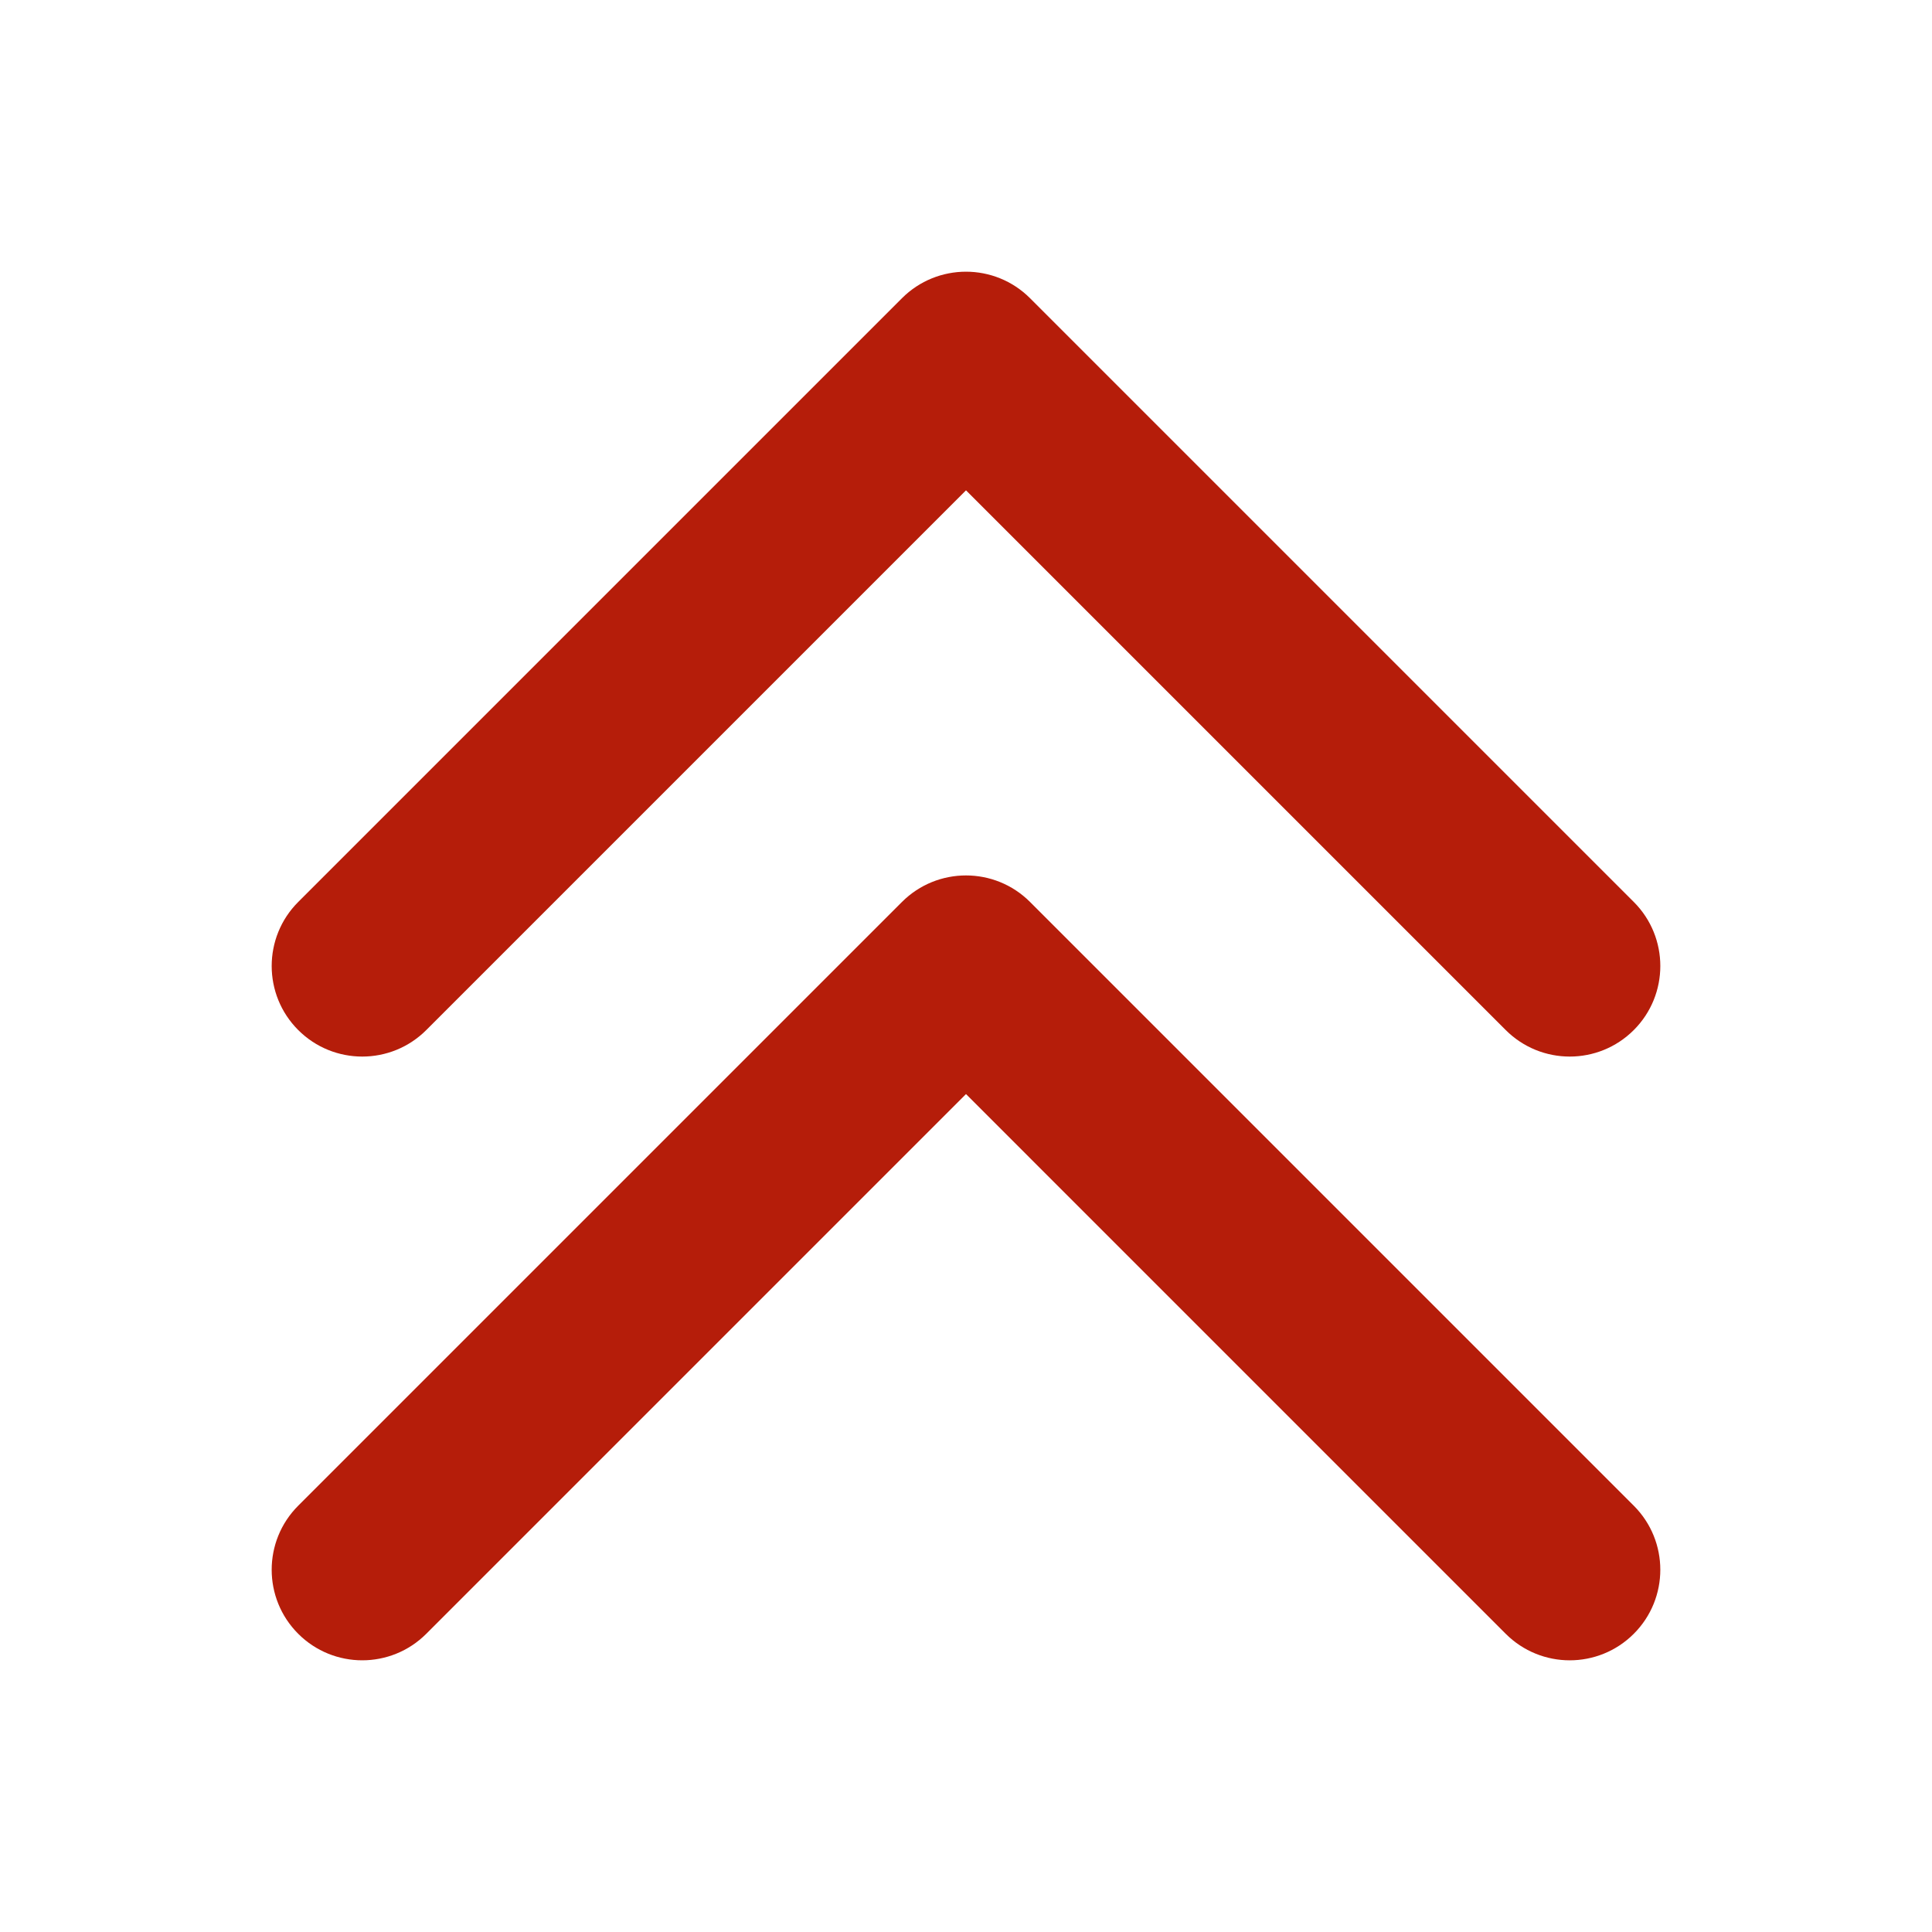
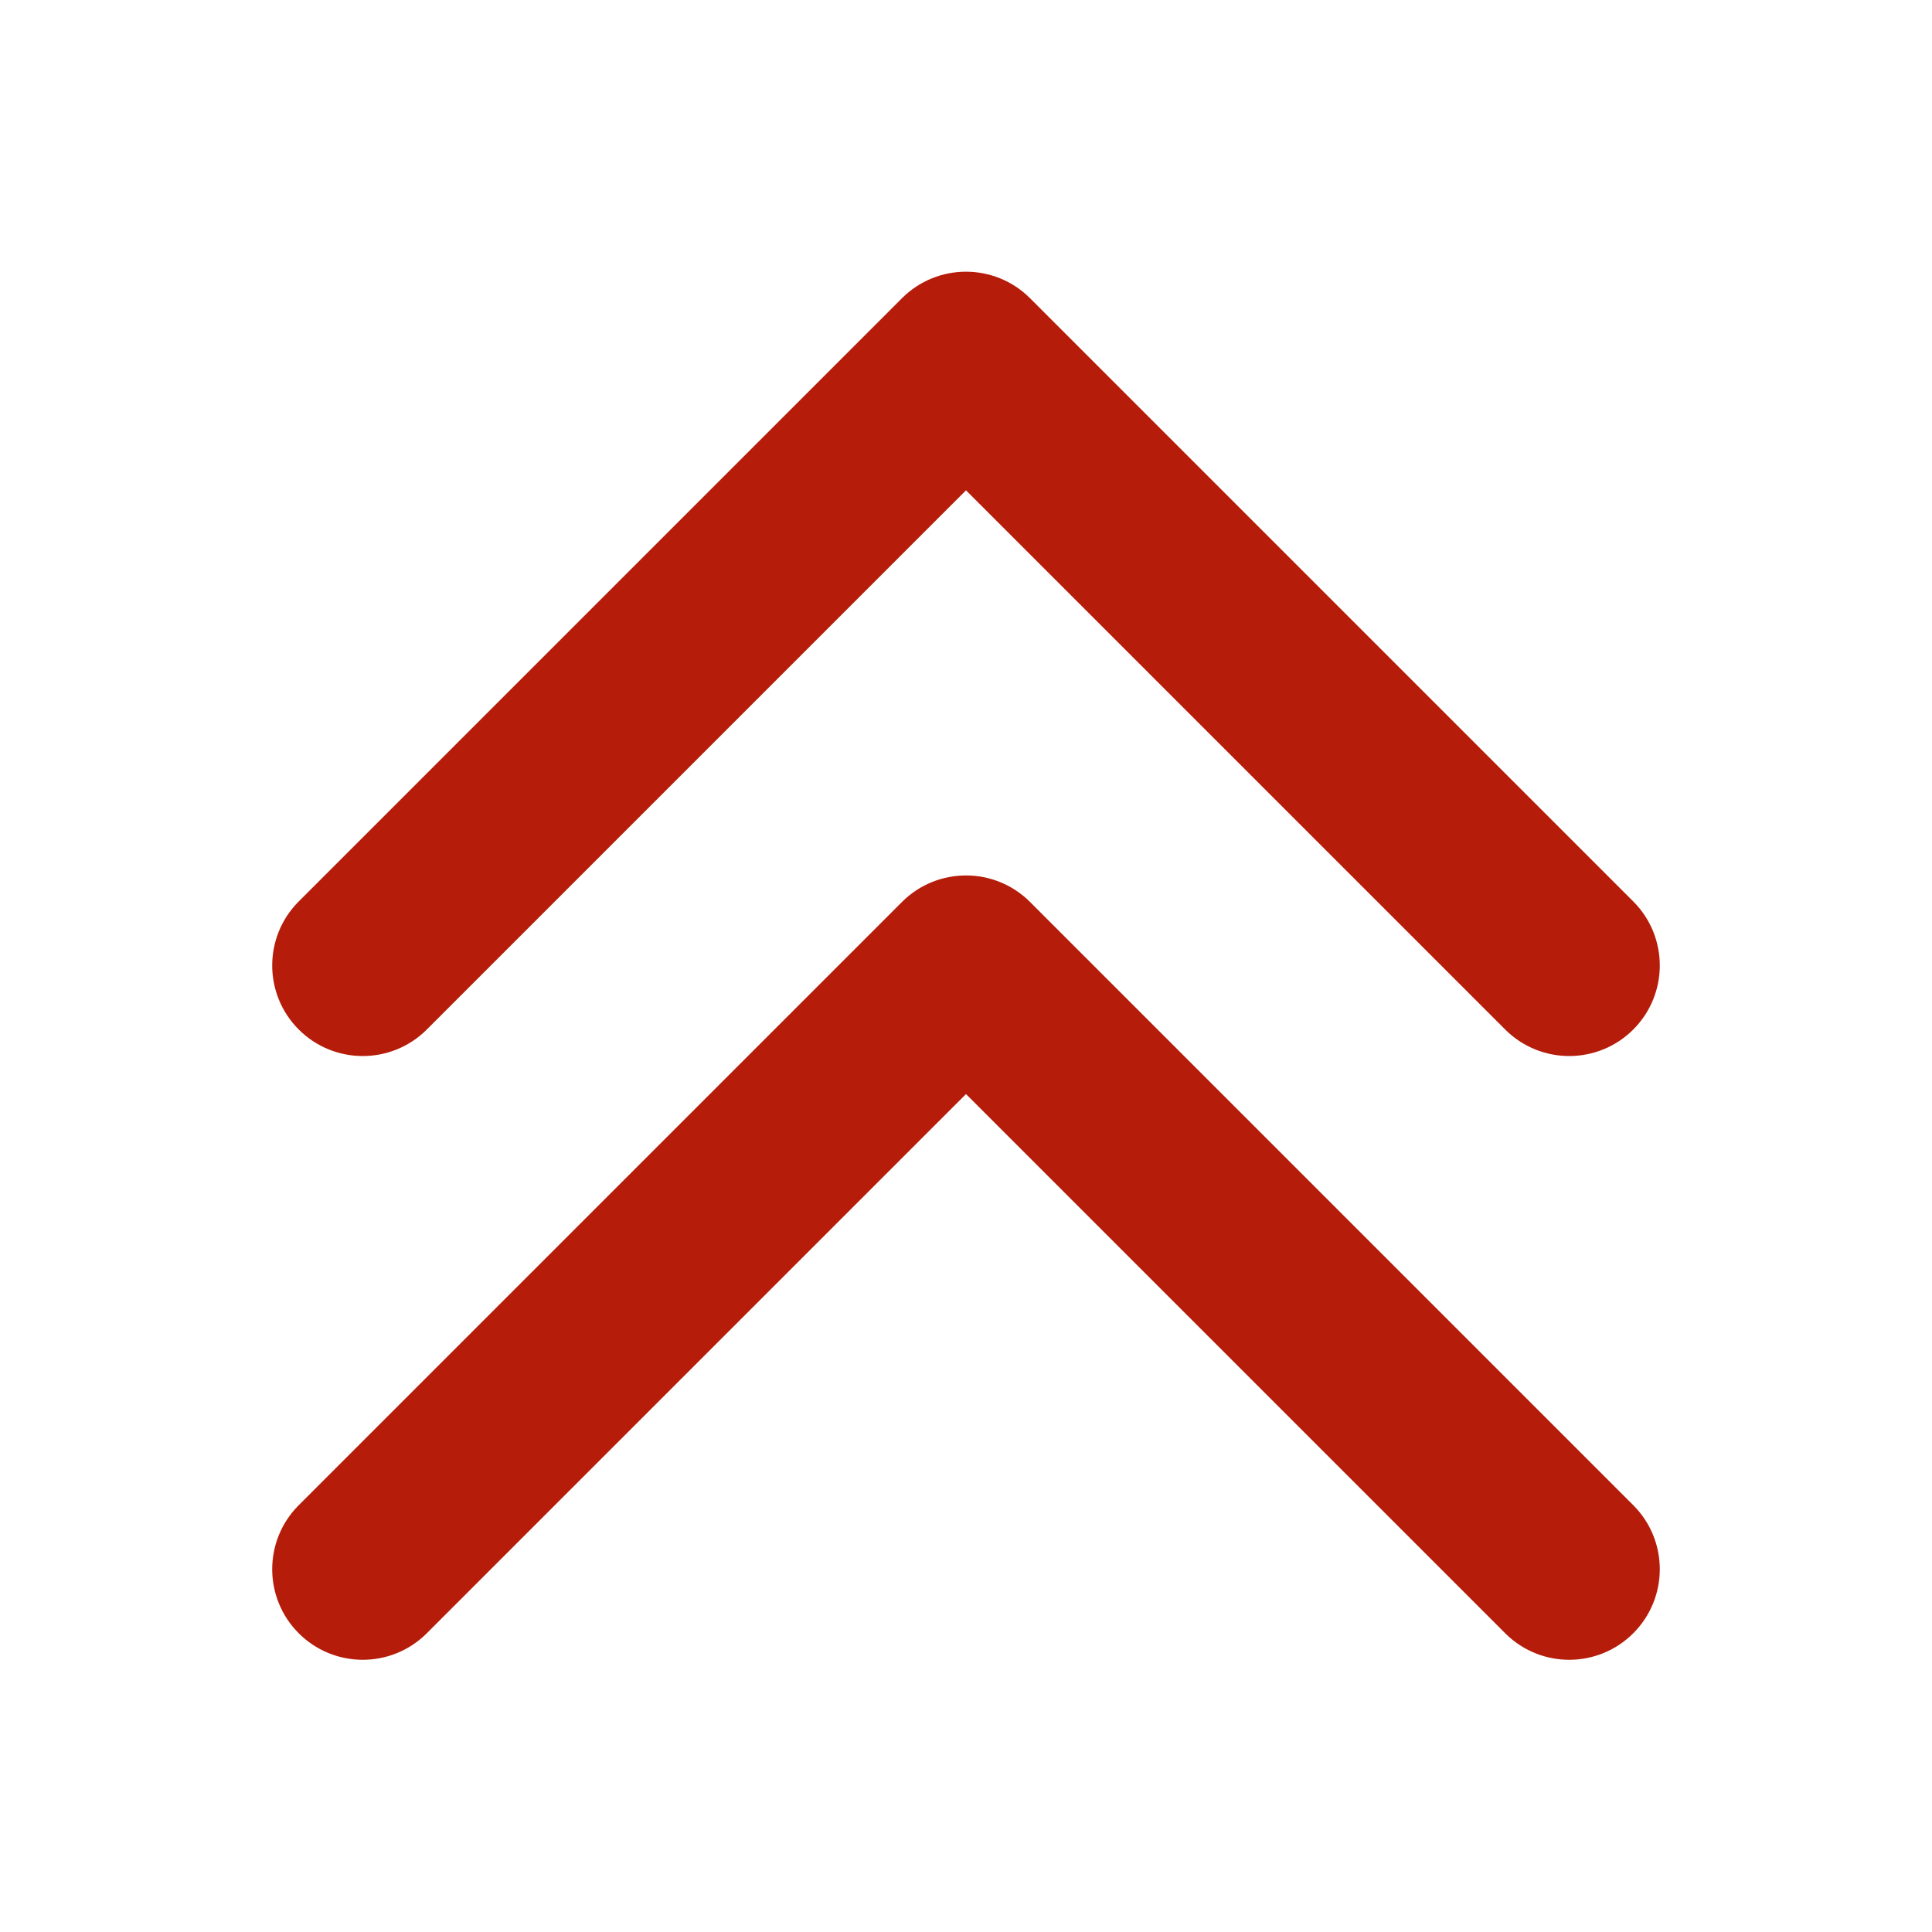
- <svg xmlns="http://www.w3.org/2000/svg" id="Flat" viewBox="0 0 256 256">
-   <path d="M216.485,199.515a12,12,0,0,1-16.971,16.971L128,144.971,56.485,216.485a12,12,0,0,1-16.971-16.971l80-80a12.002,12.002,0,0,1,16.971,0Zm-160-63.029L128,64.971l71.515,71.515a12,12,0,0,0,16.971-16.971l-80-80a12.002,12.002,0,0,0-16.971,0l-80,80a12,12,0,0,0,16.971,16.971Z" fill="#b51d0a" />
+ <svg xmlns="http://www.w3.org/2000/svg" viewBox="0 0 256 256">
+   <path d="M216.485 199.515a12 12 0 01-16.97 16.97L128 144.971l-71.515 71.514a12 12 0 01-16.97-16.97l80-80a12.002 12.002 0 0116.97 0zm-160-63.03L128 64.971l71.515 71.514a12 12 0 0016.97-16.97l-80-80a12.002 12.002 0 00-16.97 0l-80 80a12 12 0 0016.97 16.97z" fill="#b51d0a" />
</svg>
